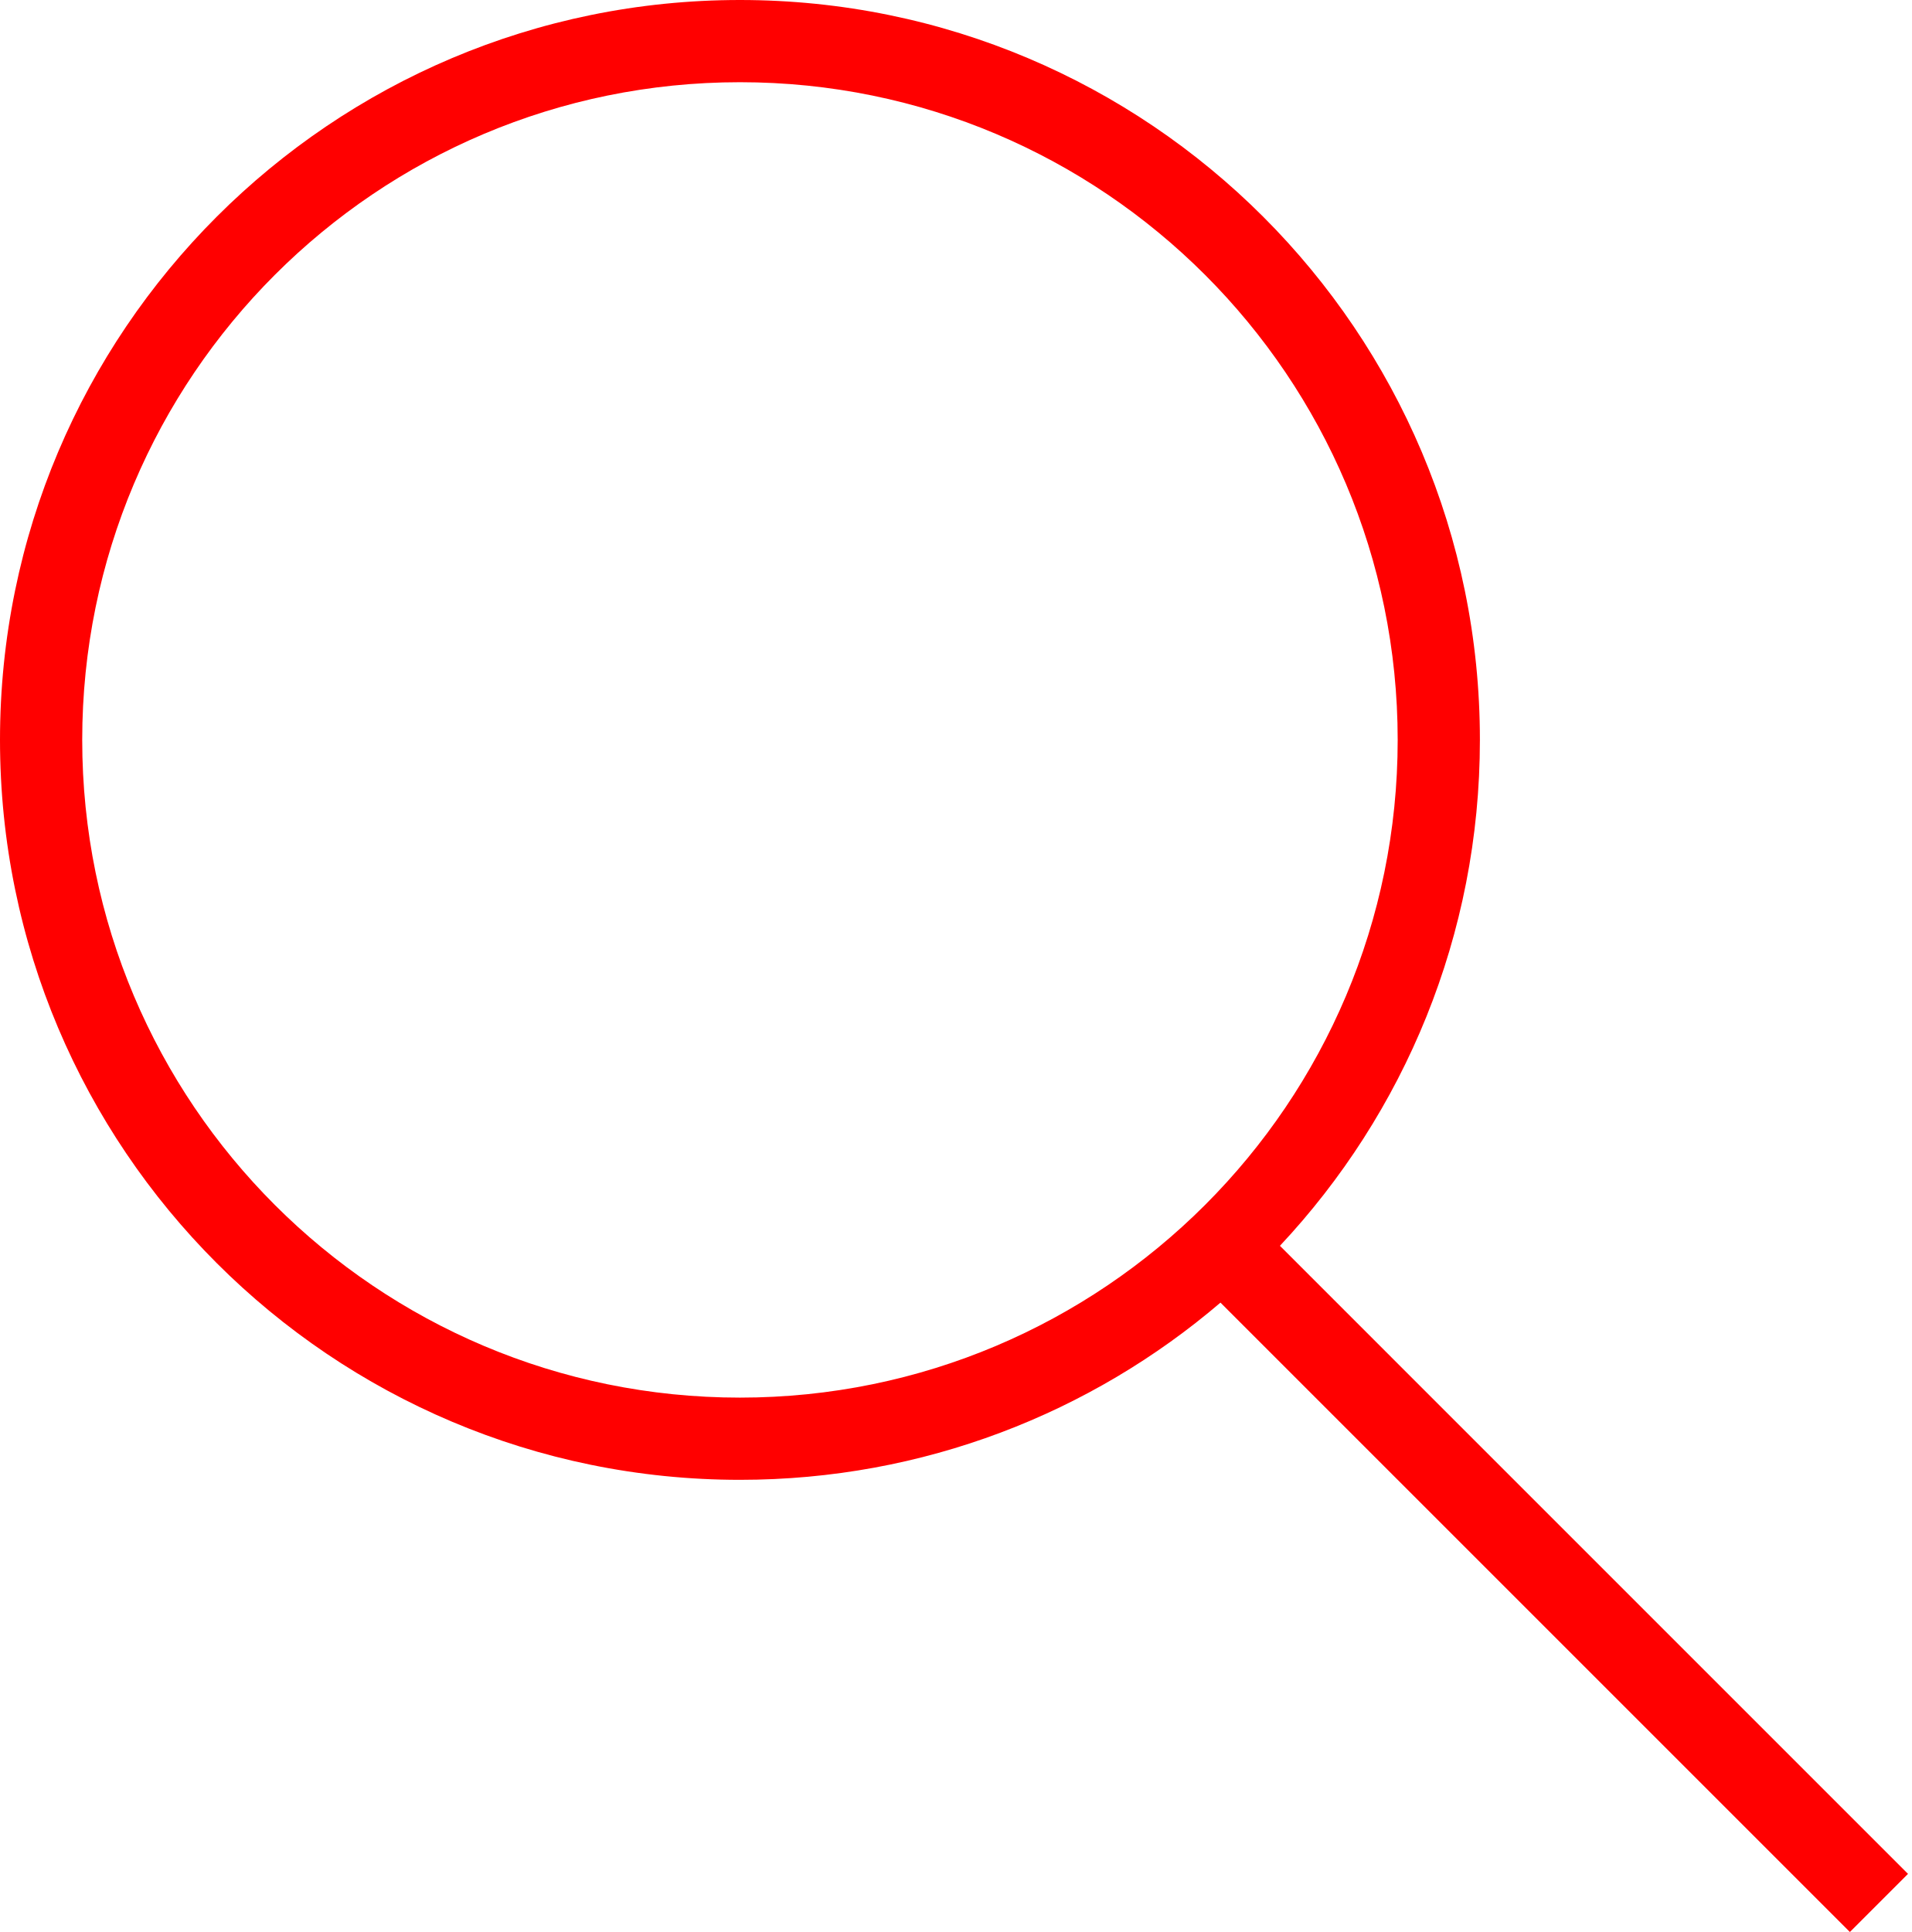
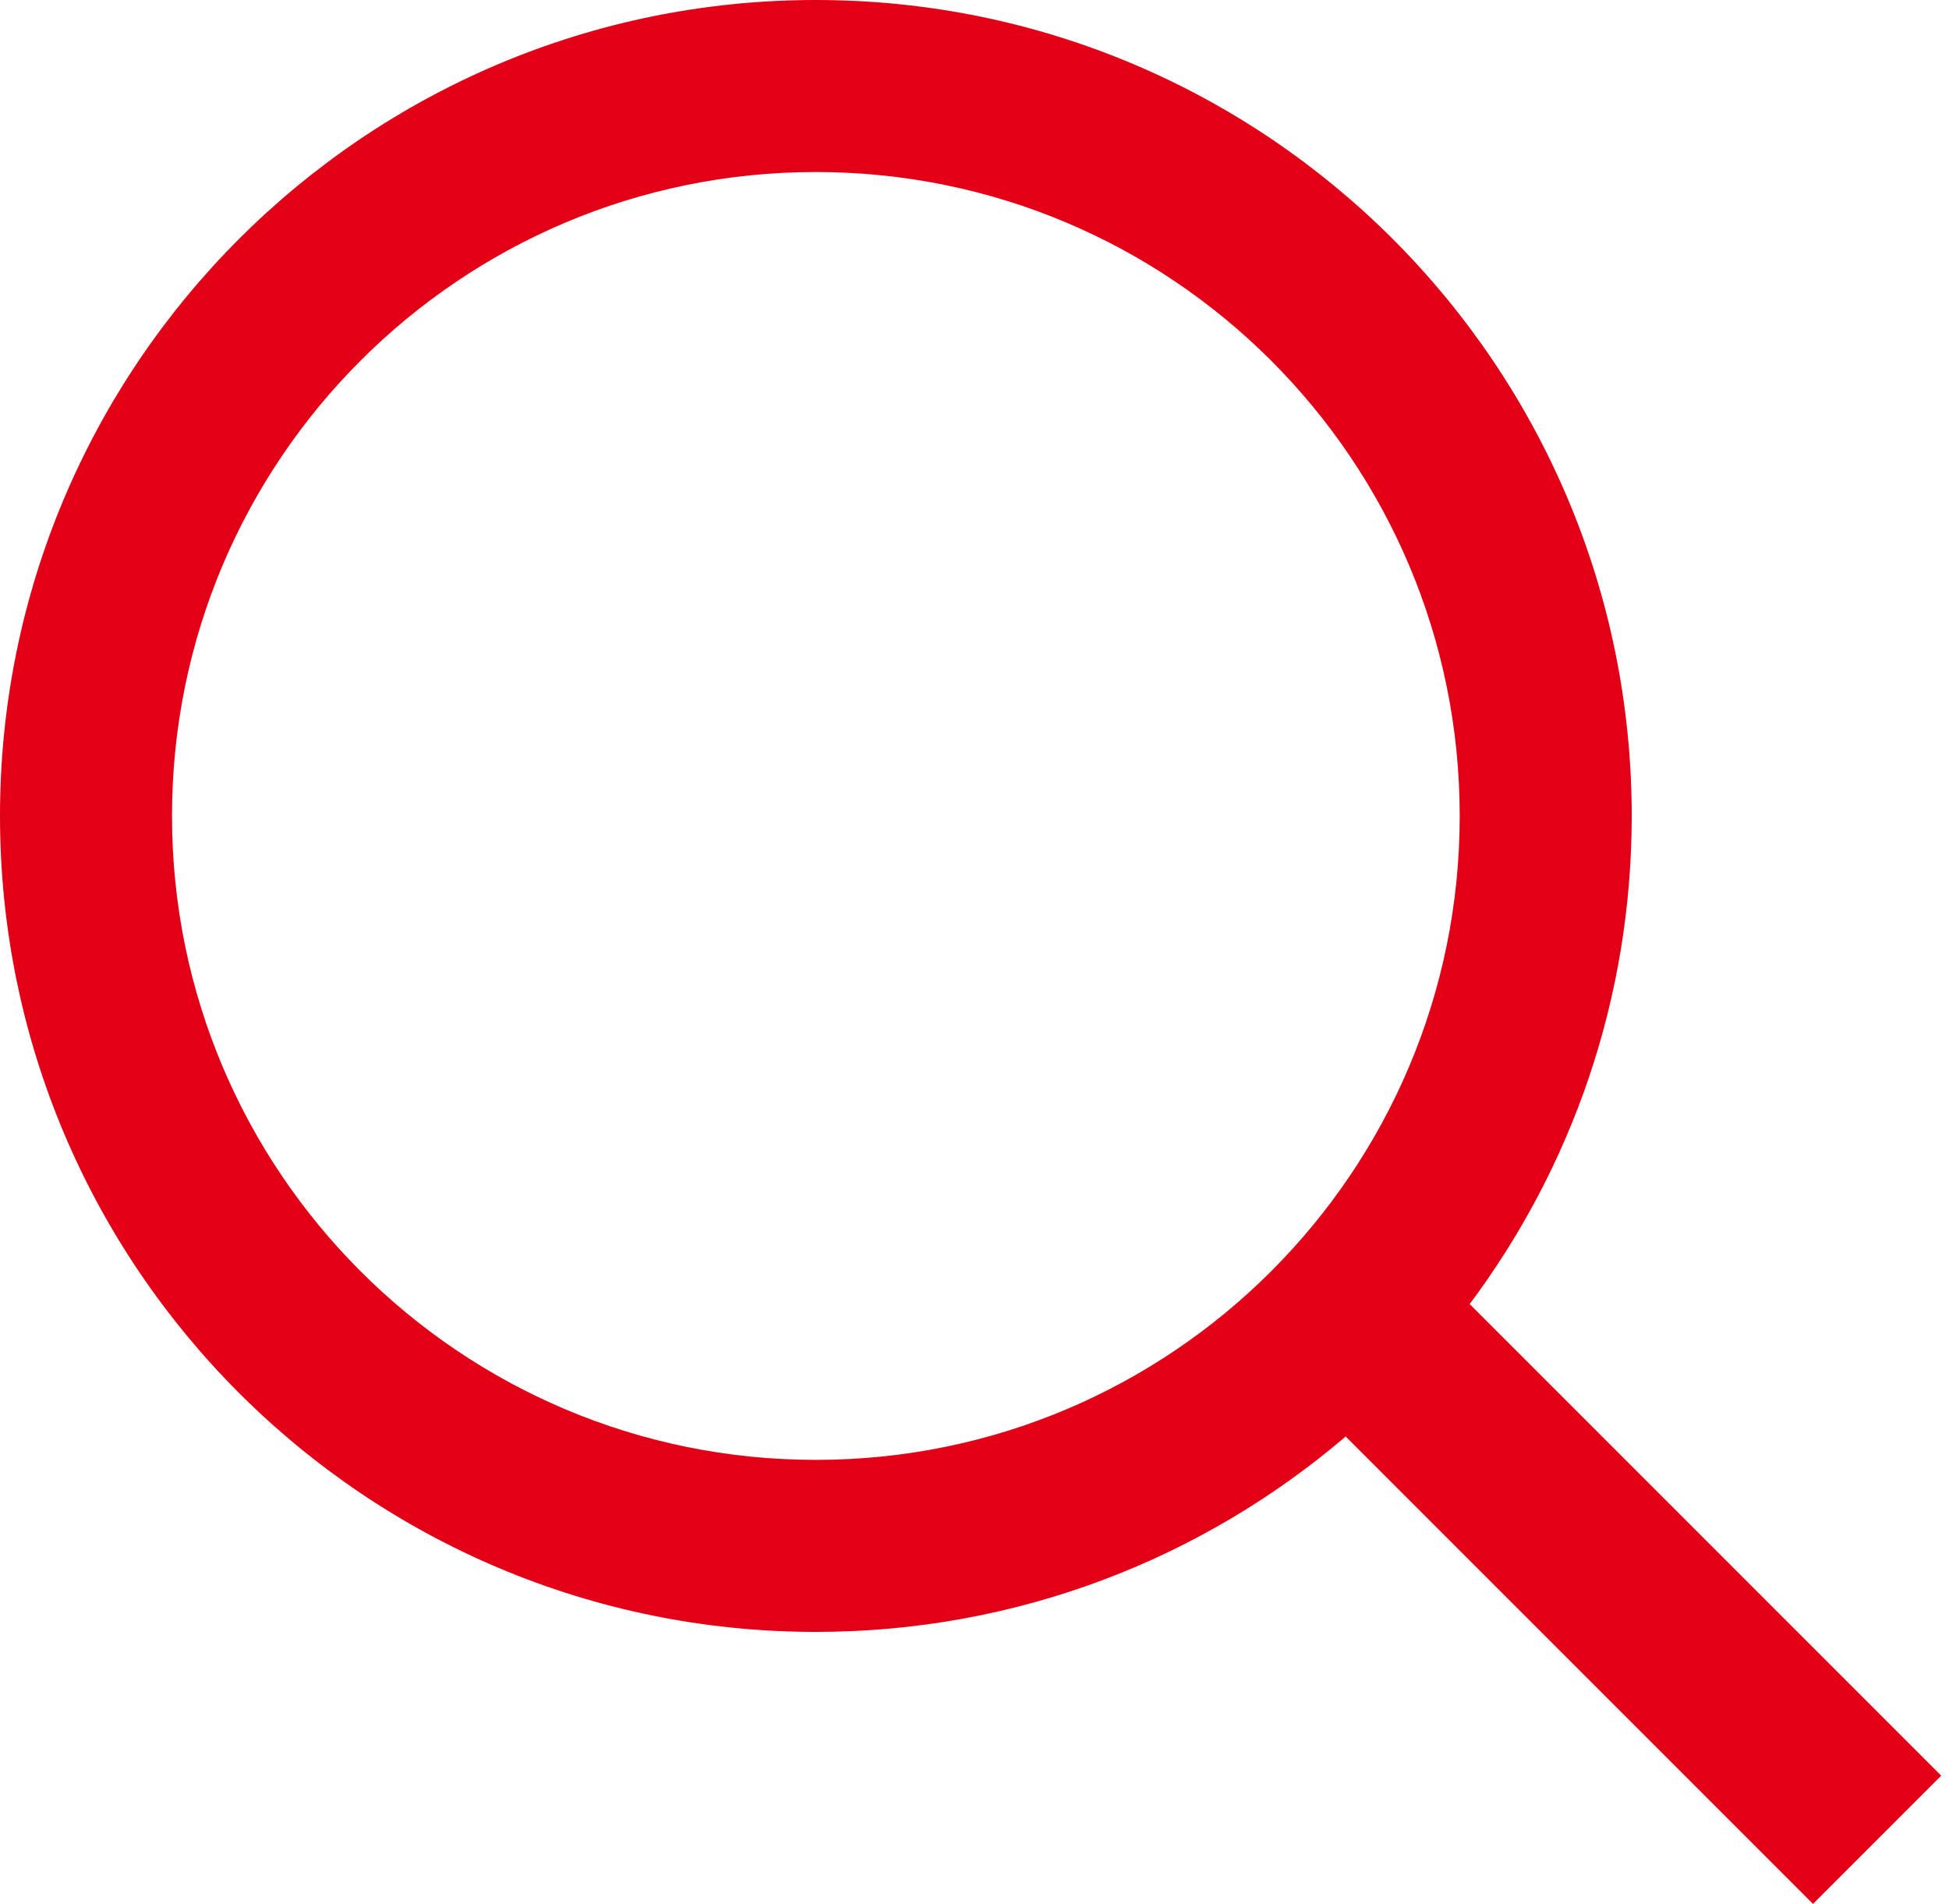
- <svg xmlns="http://www.w3.org/2000/svg" width="93" height="94" viewBox="0 0 93 94" fill="none">
-   <path fill-rule="evenodd" clip-rule="evenodd" d="M68 36C68 53.673 53.673 68 36 68C18.327 68 4 53.673 4 36C4 18.327 18.327 4 36 4C53.673 4 68 18.327 68 36ZM59.378 63.378C53.088 68.754 44.923 72 36 72C16.118 72 0 55.882 0 36C0 16.118 16.118 0 36 0C55.882 0 72 16.118 72 36C72 45.52 68.305 54.176 62.271 60.614L92.828 91.172L90 94L59.378 63.378Z" fill="#FF0000" />
+ <svg xmlns="http://www.w3.org/2000/svg" width="86" height="84" viewBox="0 0 86 84" fill="none">
+   <path fill-rule="evenodd" clip-rule="evenodd" d="M64.85 57.536C69.341 51.531 72 44.076 72 36C72 16.118 55.882 0 36 0C16.118 0 0 16.118 0 36C0 55.882 16.118 72 36 72C44.923 72 53.088 68.754 59.378 63.378L80 84L85.657 78.343L64.85 57.536ZM36 64.41C20.309 64.41 7.59 51.691 7.59 36C7.59 20.309 20.309 7.59 36 7.59C51.691 7.59 64.41 20.309 64.41 36C64.41 51.691 51.691 64.41 36 64.41Z" fill="#E30017" />
</svg>
